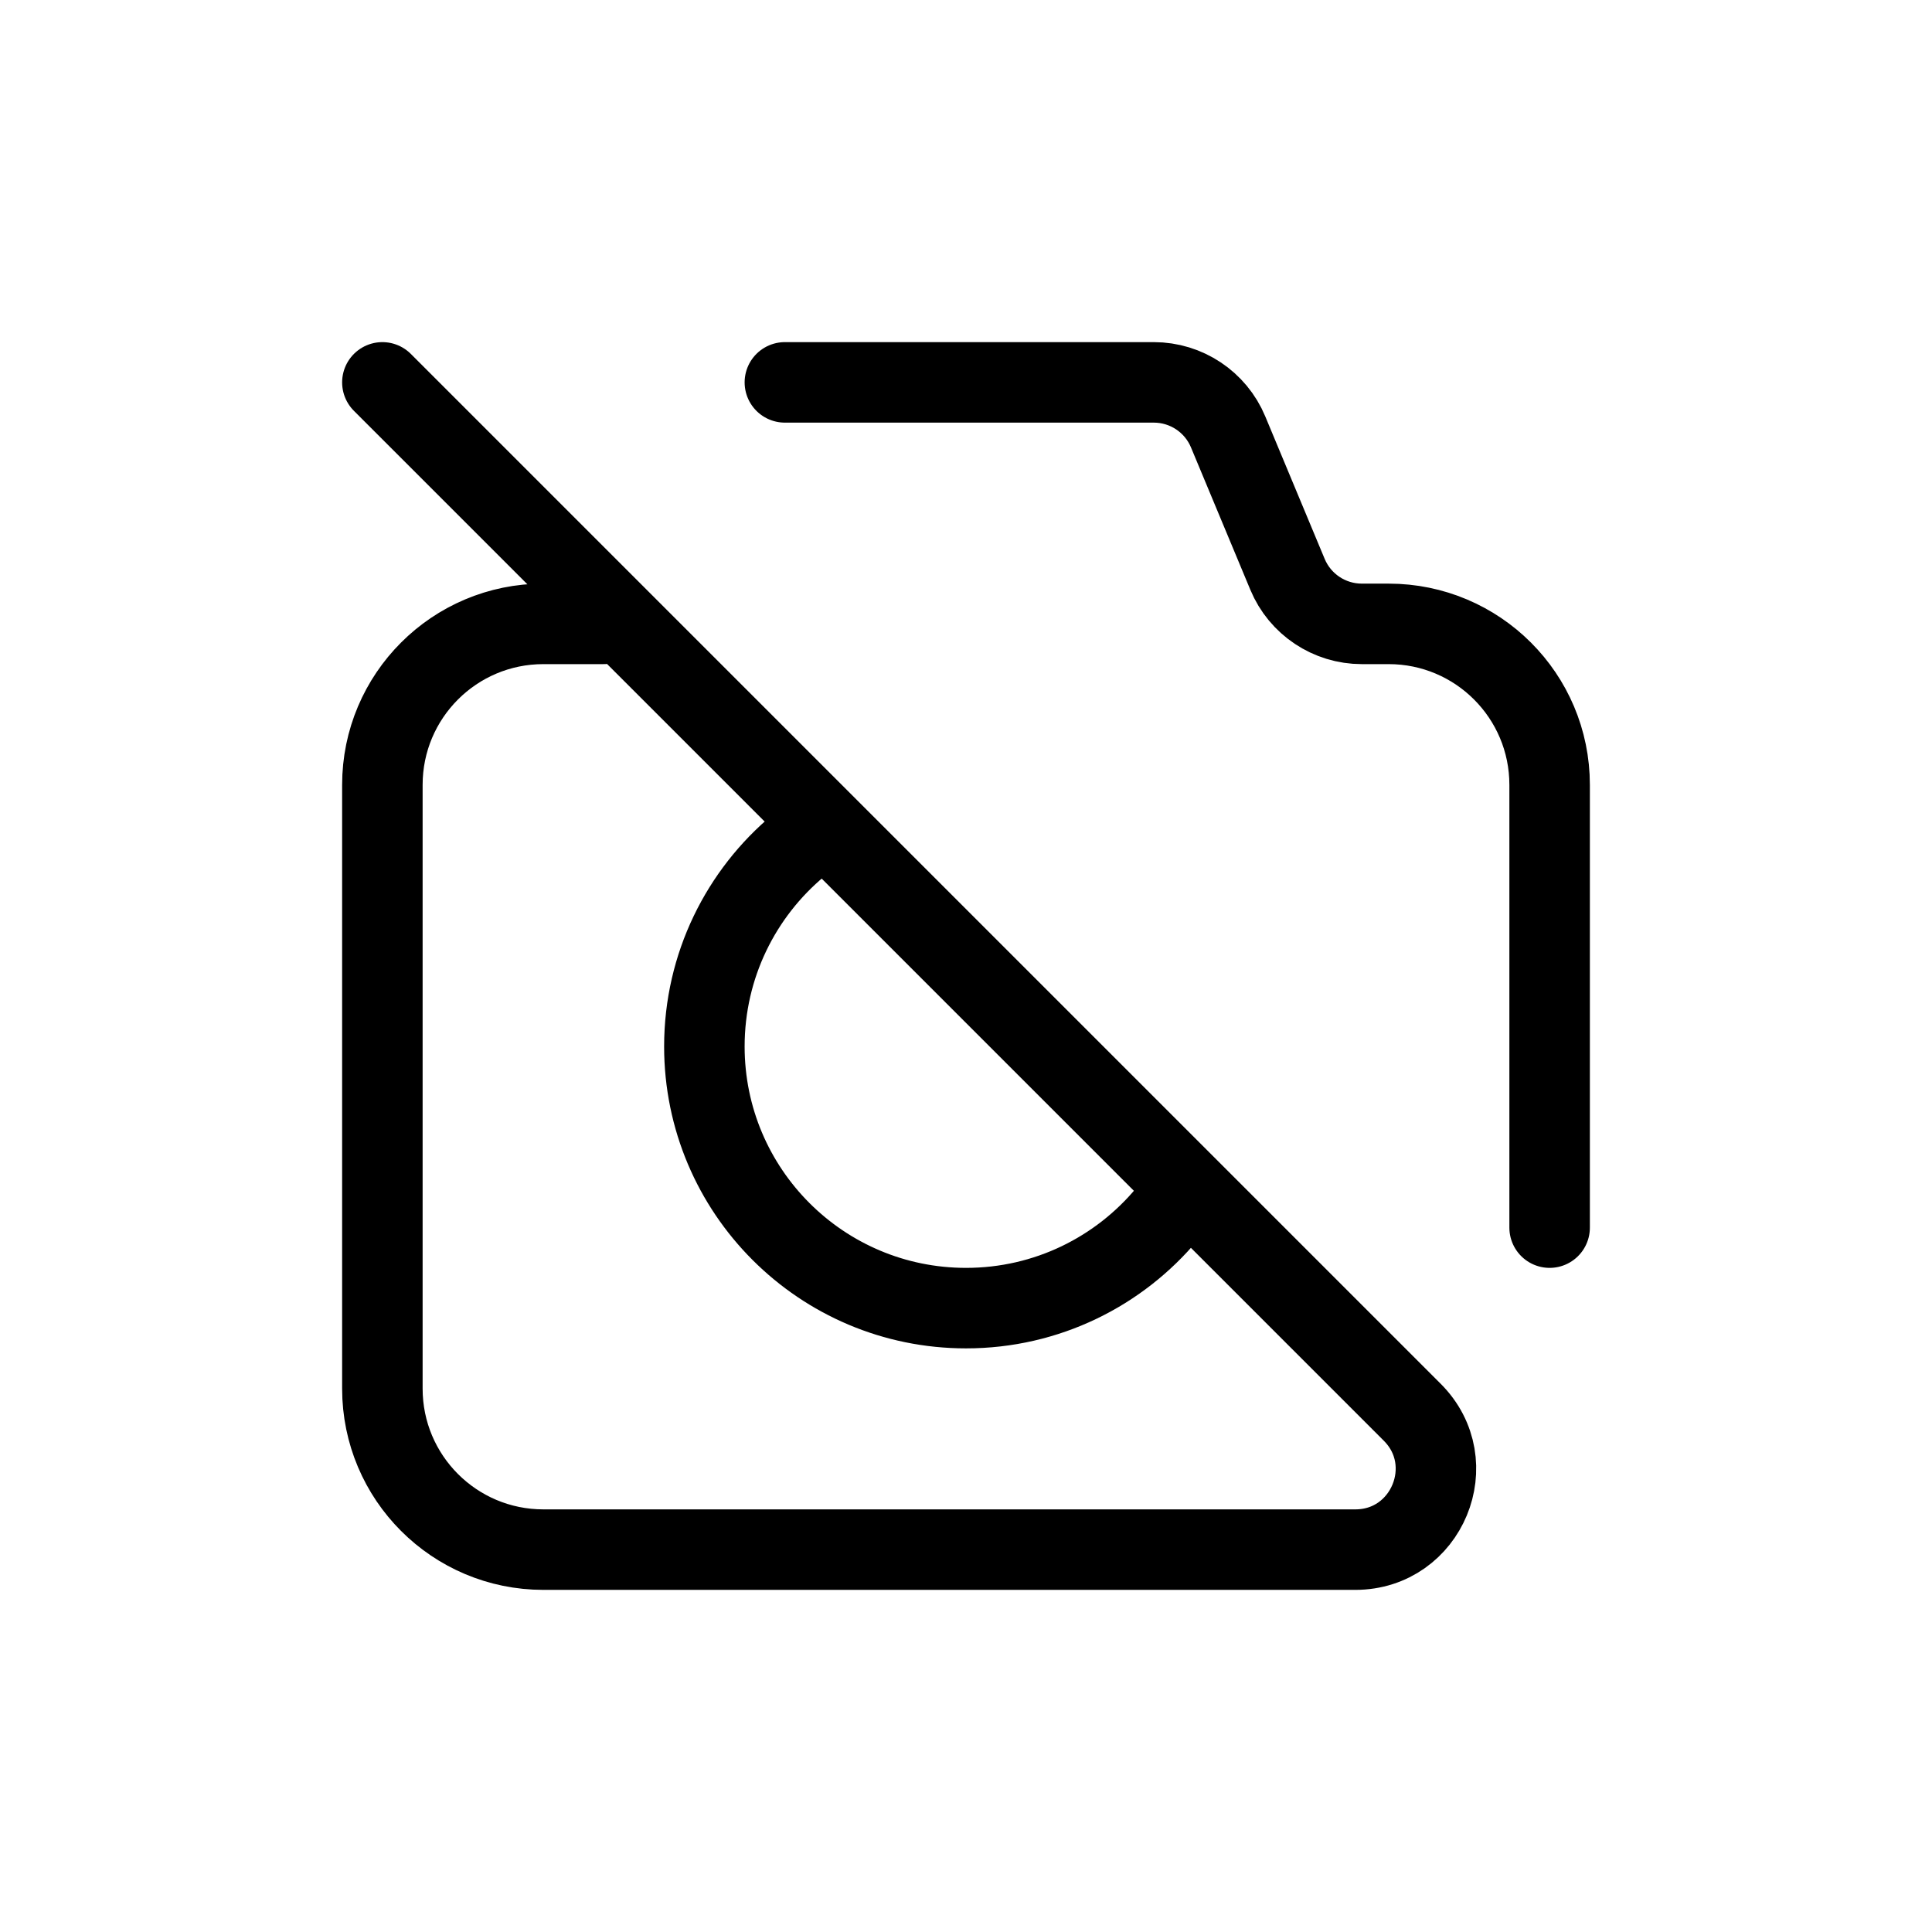
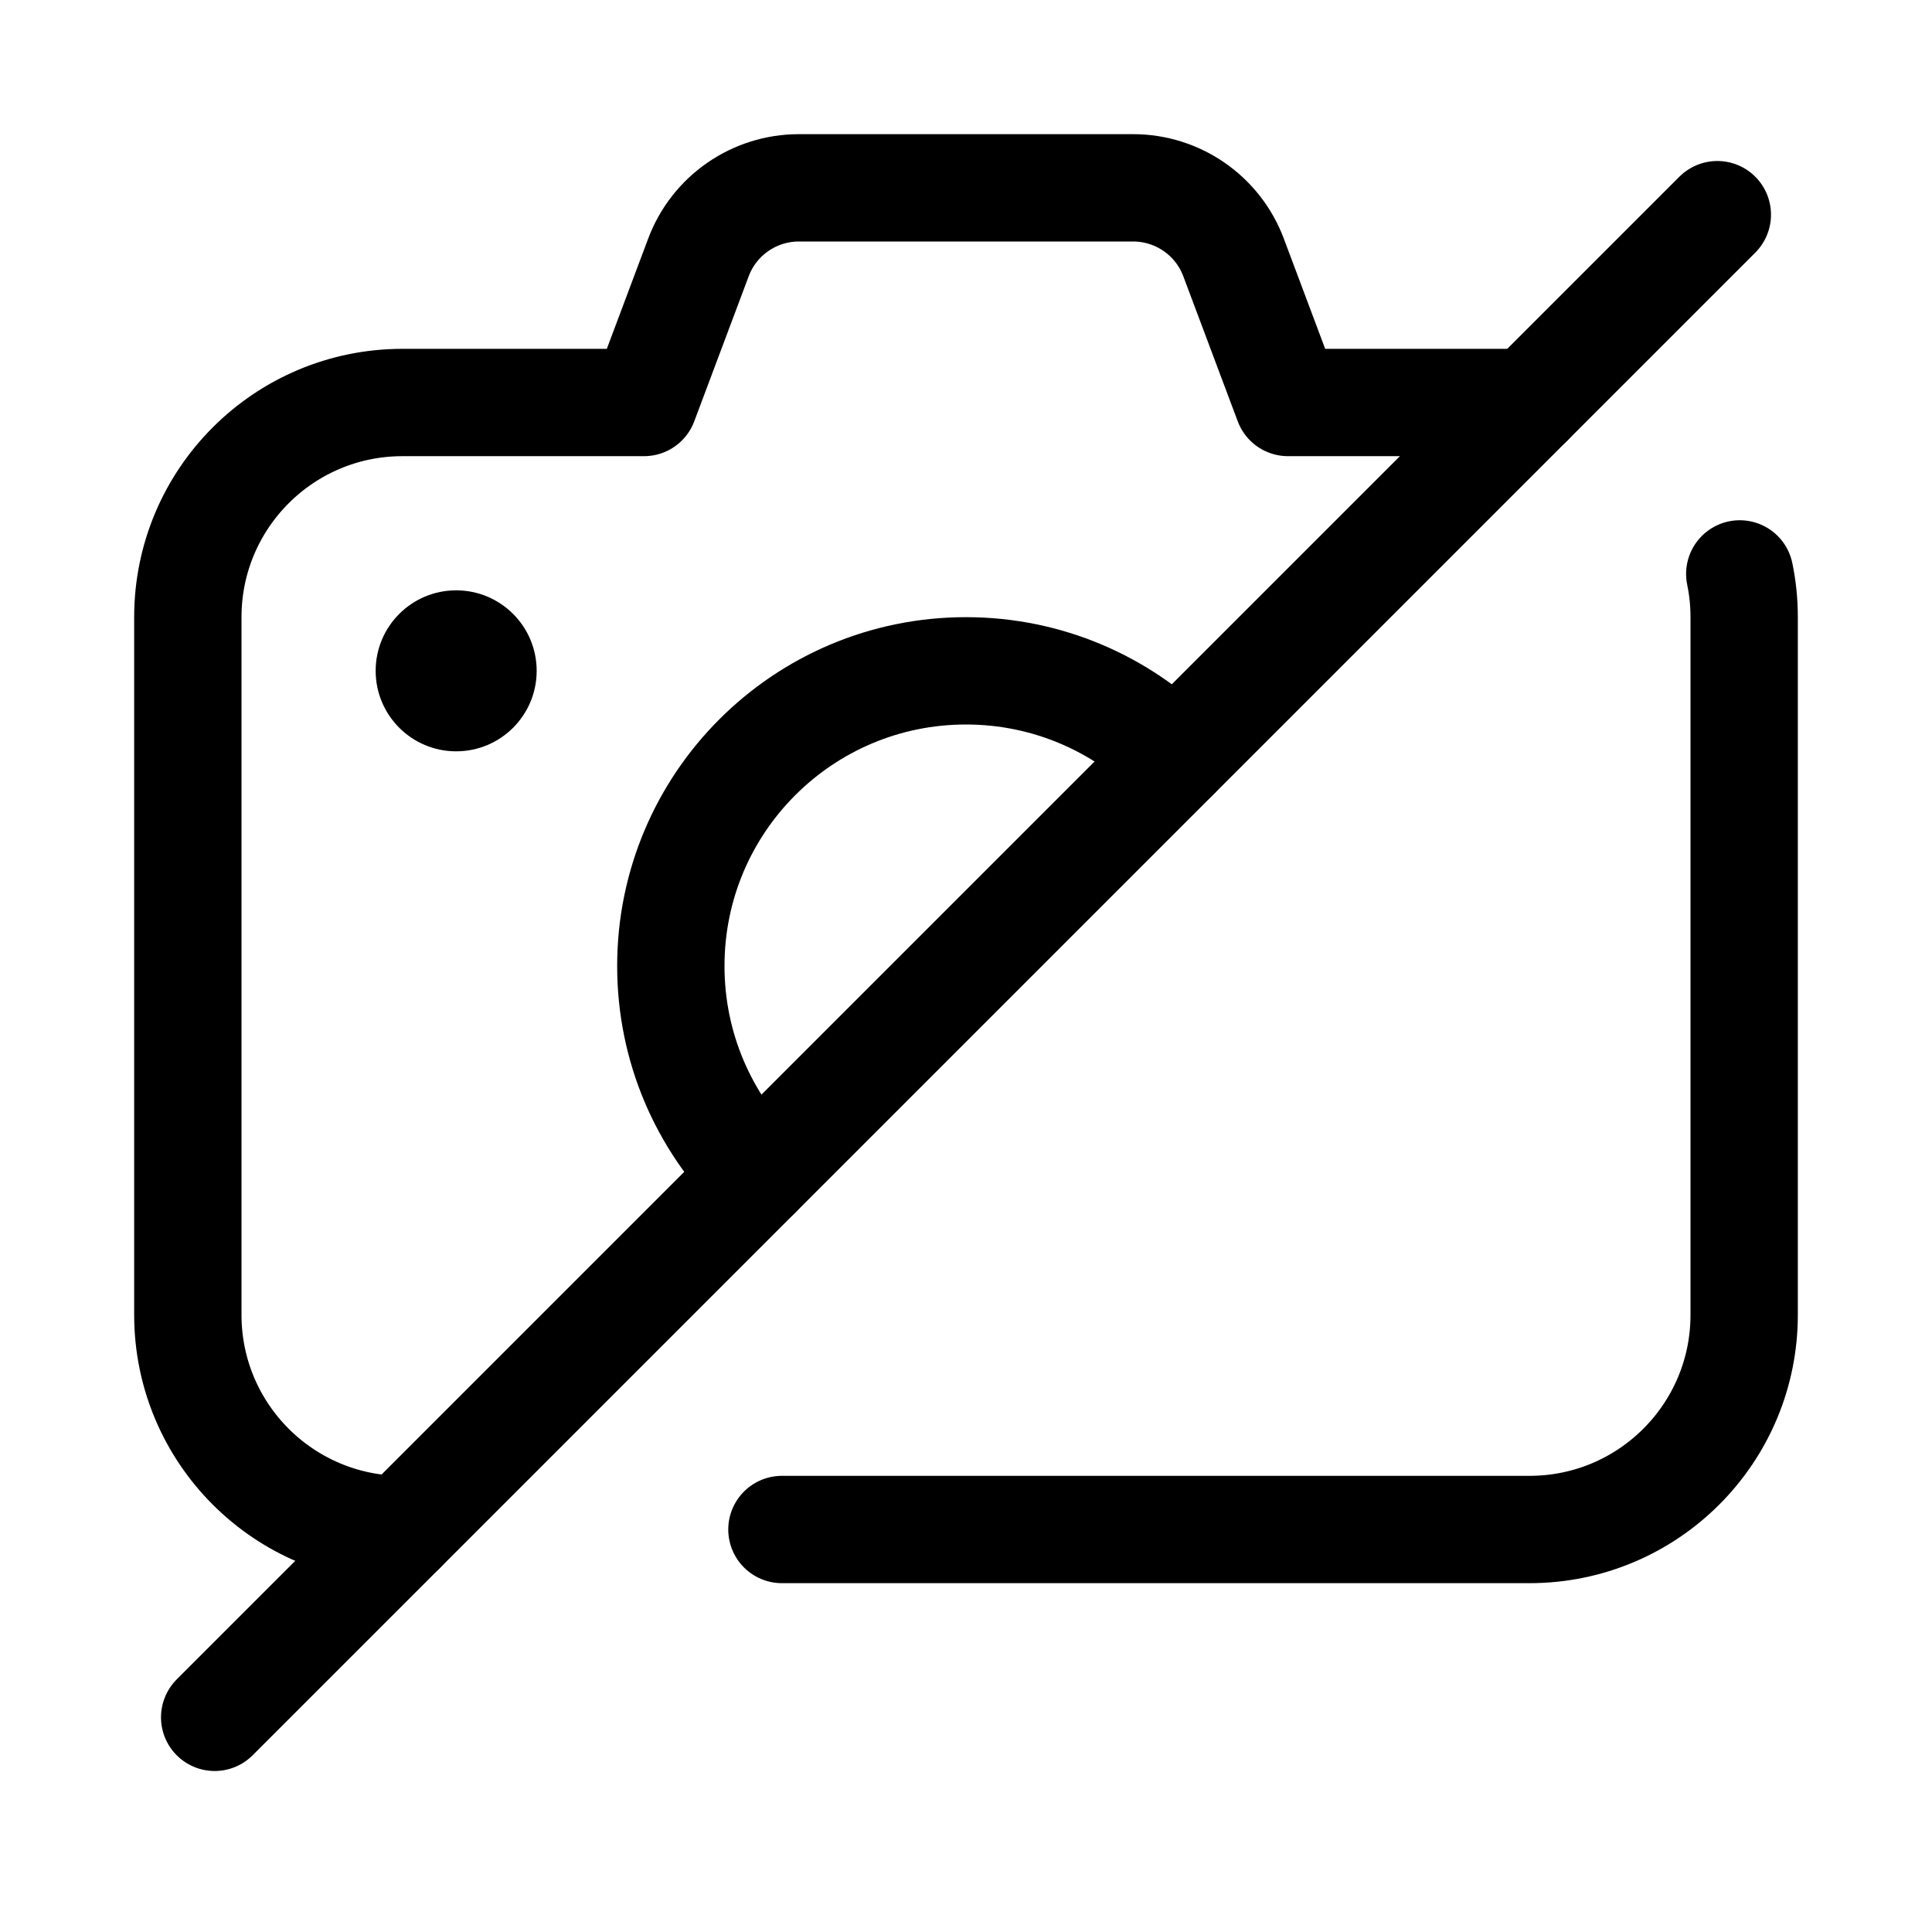
- <svg width="24" height="24" fill="none" viewBox="0 0 24 24">
-   <path stroke="currentColor" stroke-linecap="round" stroke-linejoin="round" d="M7.5 7.75H6.75C5.645 7.75 4.75 8.645 4.75 9.75V17.25C4.75 18.355 5.645 19.25 6.75 19.25H16.836C17.727 19.25 18.173 18.173 17.543 17.543L4.75 4.75M9.75 4.75H14.333C14.737 4.75 15.101 4.993 15.256 5.365L15.994 7.135C16.149 7.507 16.513 7.75 16.917 7.75H17.25C18.355 7.75 19.25 8.645 19.25 9.75V15.25M9.923 10.5C9.206 11.096 8.75 11.995 8.75 13C8.75 14.795 10.205 16.25 12 16.25C13.005 16.25 13.904 15.794 14.5 15.077" />
+ <svg xmlns="http://www.w3.org/2000/svg" height="18" width="18" viewBox="0 0 18 18">
+   <g fill="none" stroke="currentColor" class="nc-icon-wrapper">
+     <path d="M7.285,14.25h6.965c1.105,0,2-.895,2-2V5.75c0-.138-.014-.273-.041-.403" stroke-linecap="round" stroke-linejoin="round" />
+     <path d="M14.25,3.75h-2.25l-.507-1.351c-.146-.39-.519-.649-.936-.649h-3.114c-.417,0-.79,.259-.936,.649l-.507,1.351H3.75c-1.105,0-2,.895-2,2v6.5c0,1.105,.895,2,2,2" stroke-linecap="round" stroke-linejoin="round" />
+     <path d="M7.055,10.945c-.498-.498-.805-1.185-.805-1.945,0-1.519,1.231-2.75,2.75-2.75,.759,0,1.447,.308,1.945,.805" stroke="currentColor" stroke-linecap="round" stroke-linejoin="round" />
+     <circle cx="4.25" cy="6.25" r=".75" stroke="none" fill="currentColor" />
+     <line x1="2" y1="16" x2="16" y2="2" stroke="currentColor" stroke-linecap="round" stroke-linejoin="round" />
+   </g>
</svg>
